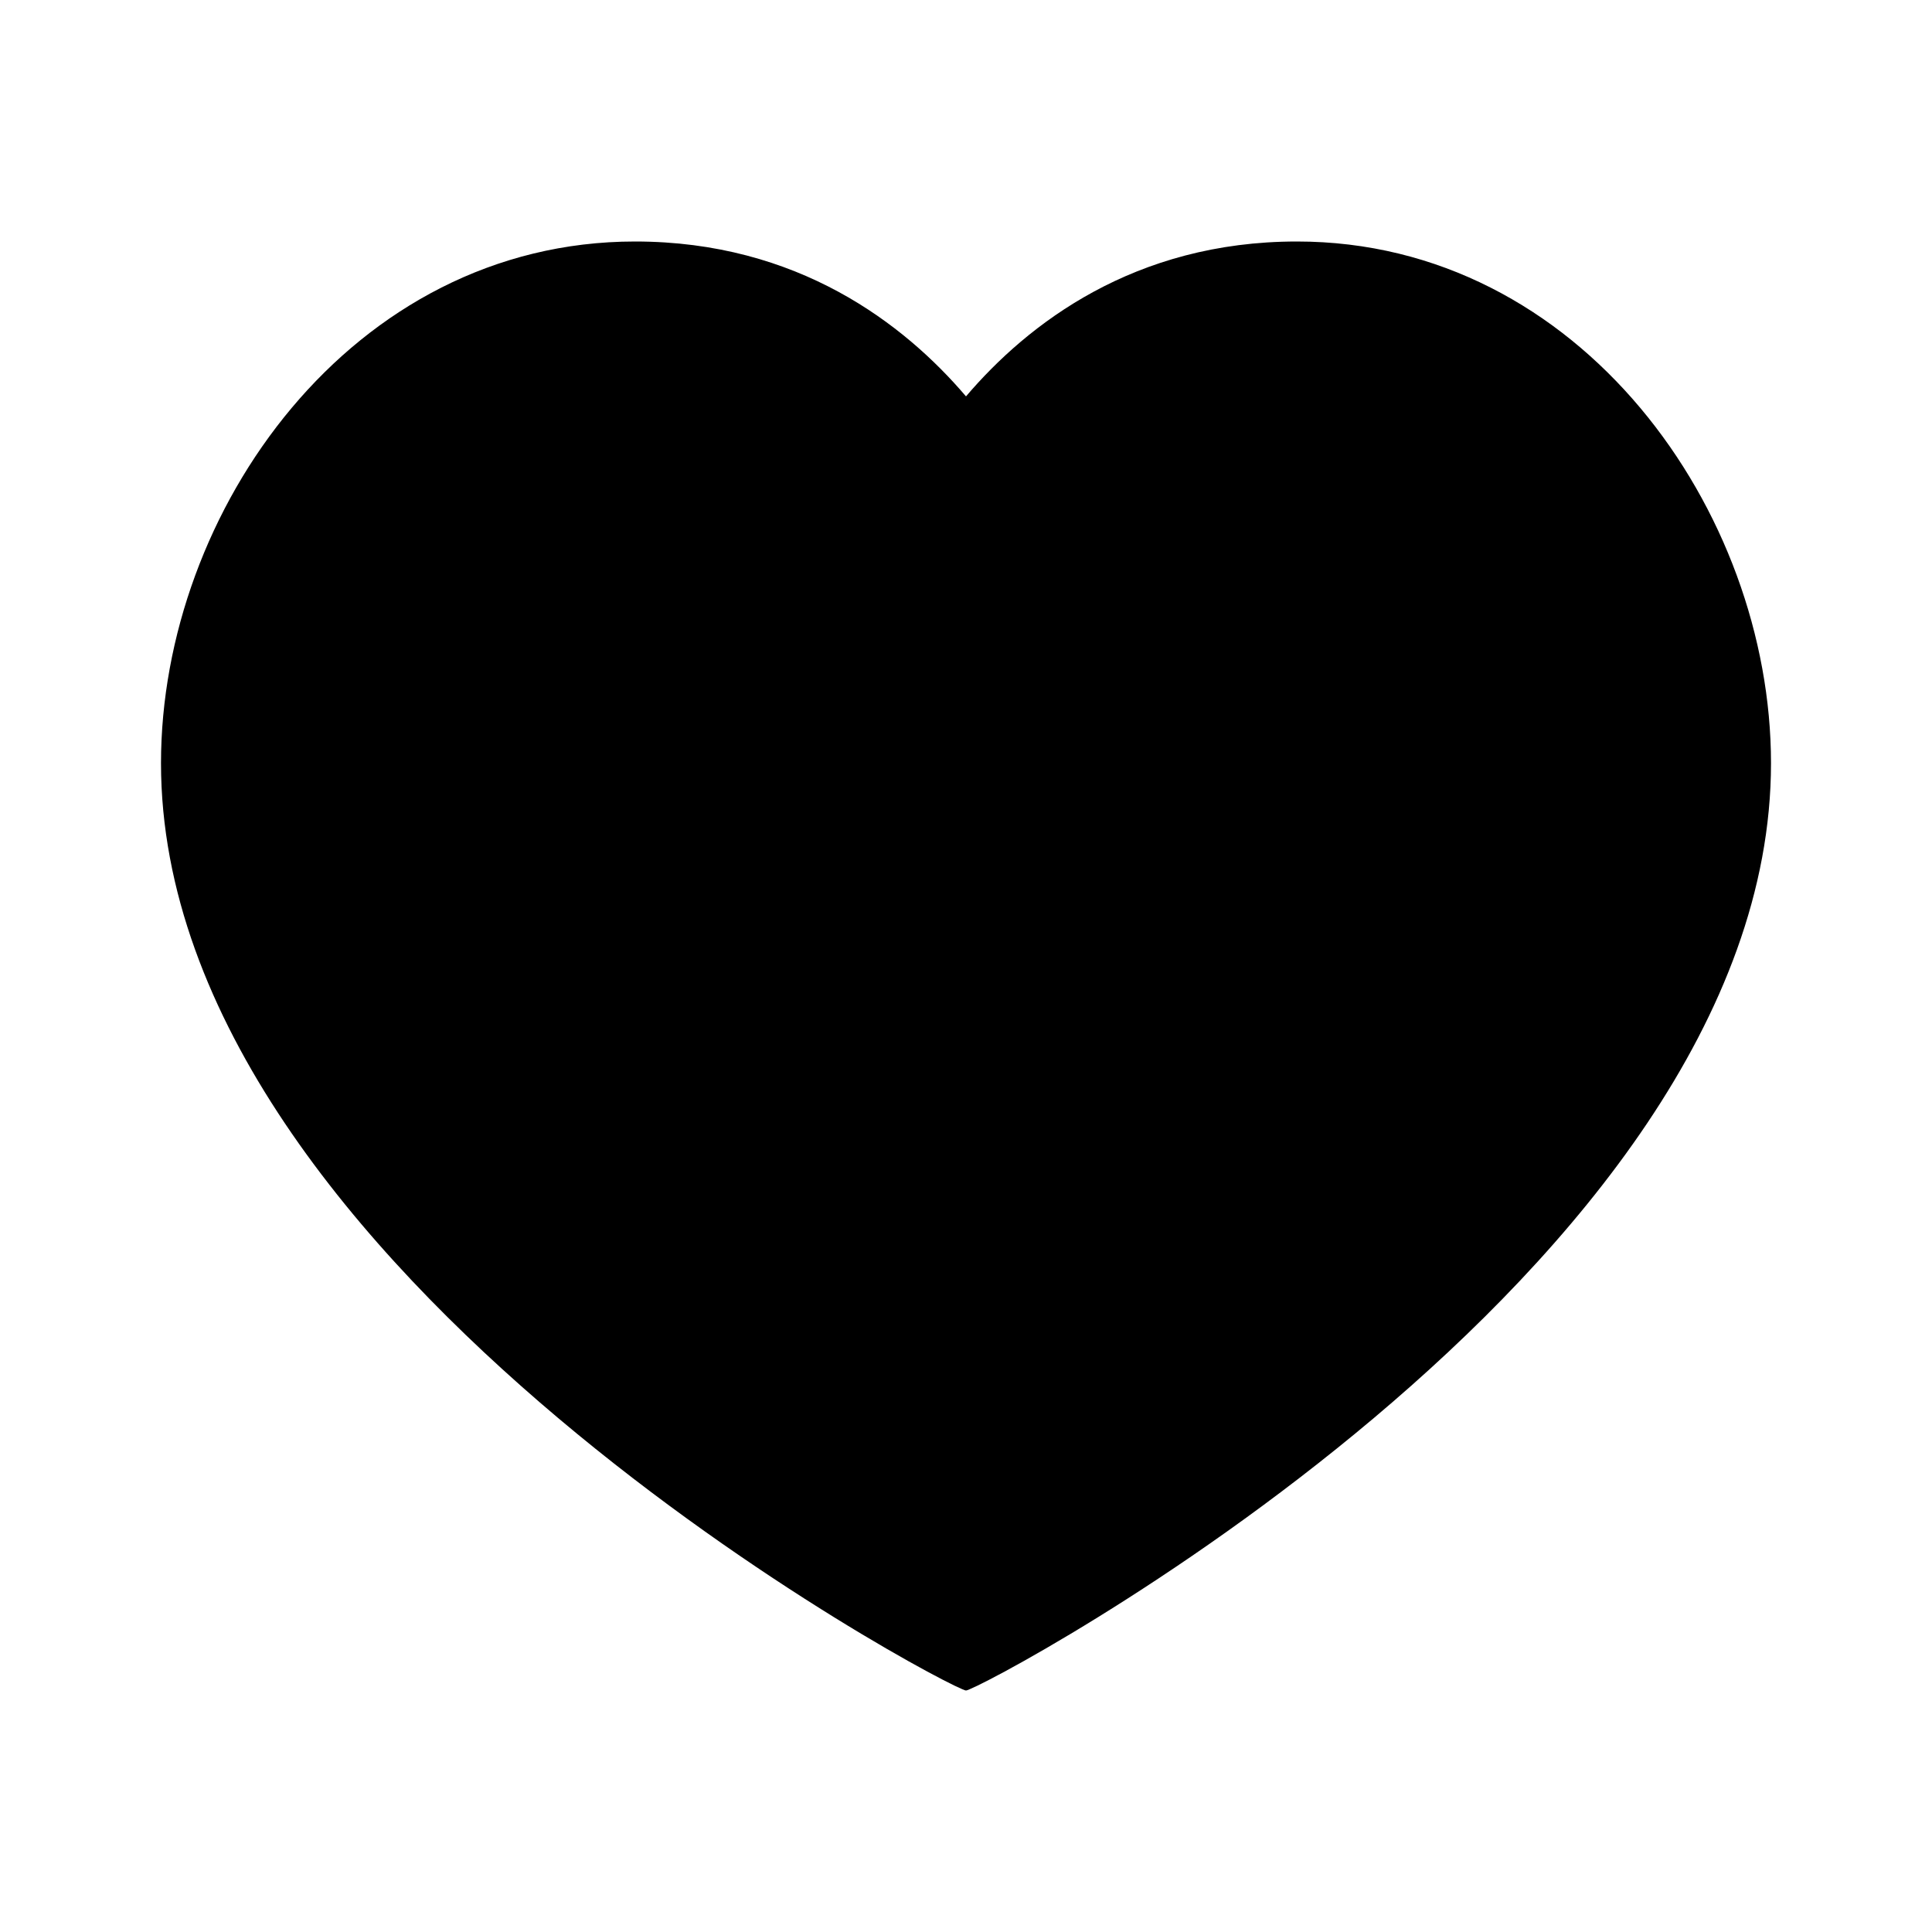
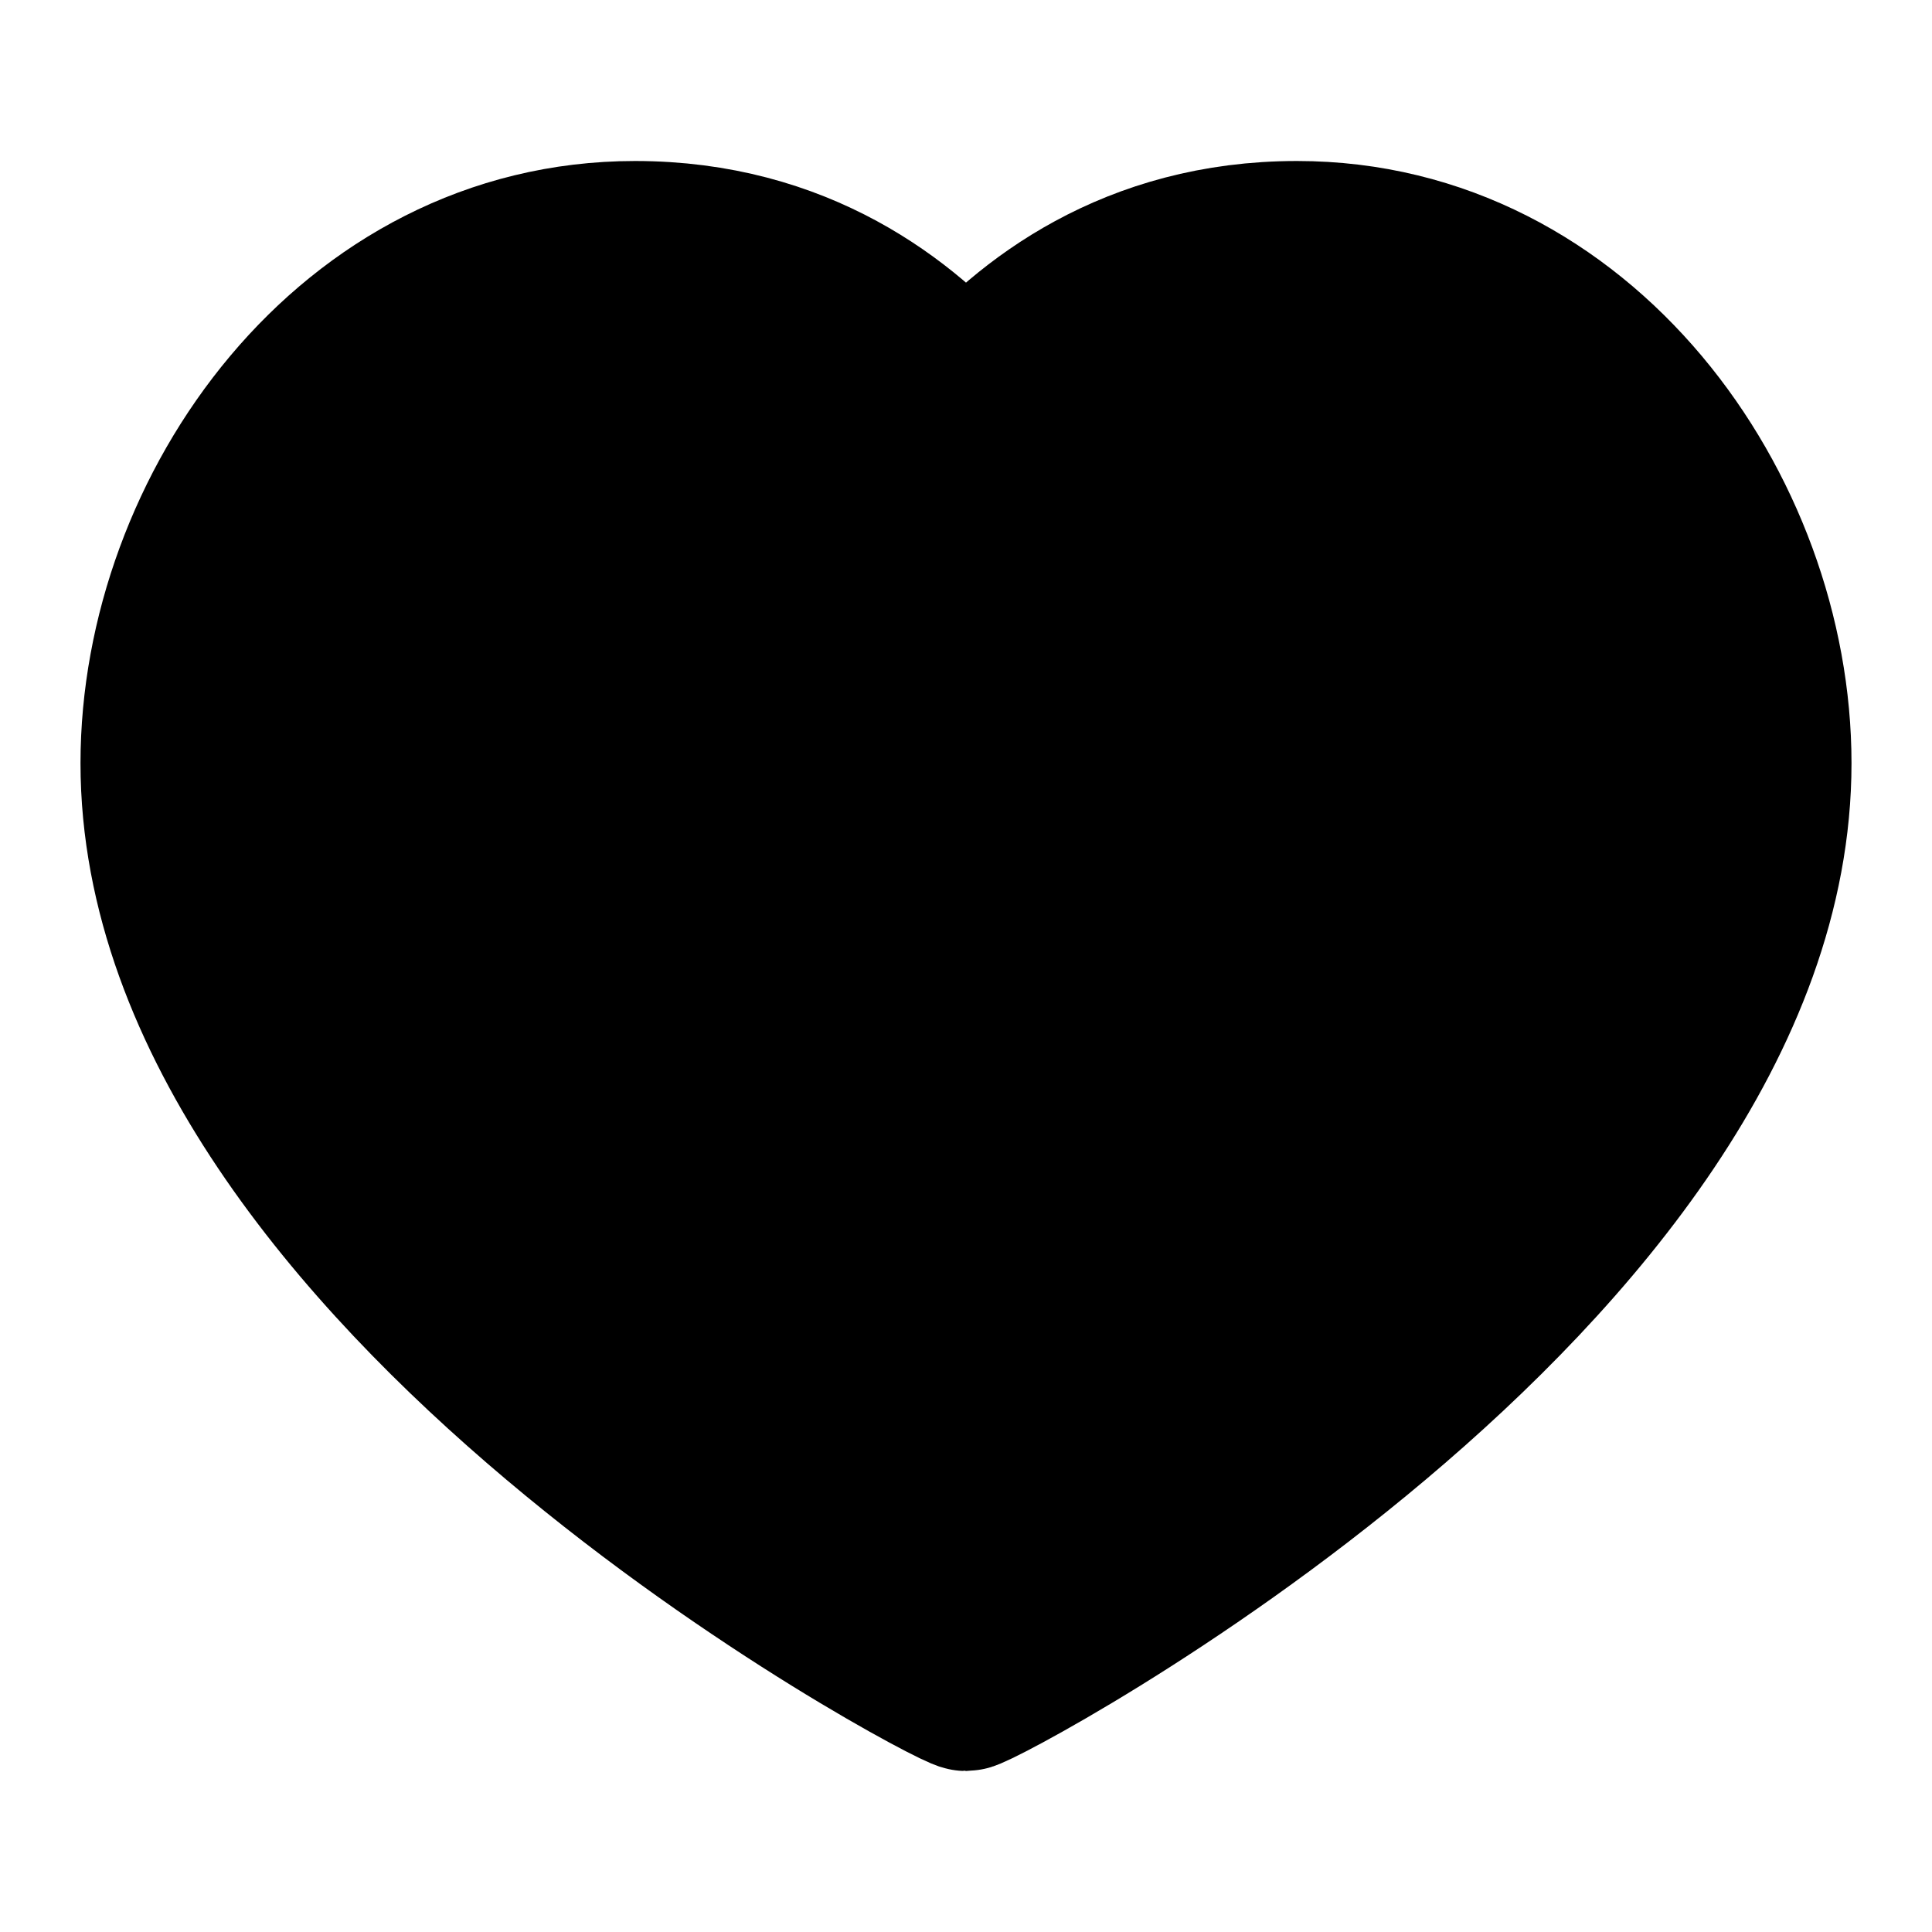
<svg xmlns="http://www.w3.org/2000/svg" viewBox="0 0 24 24" width="24" height="24" fill="none" stroke="black" stroke-width="2" stroke-linecap="round" stroke-linejoin="round">
-   <path d="M16.111 3C19.633 3 22 6.353 22 9.48 22 15.814 12.178 21 12 21c-.178 0-10-5.186-10-11.52C2 6.352 4.367 3 7.889 3 9.91 3 11.233 4.024 12 4.924 12.767 4.024 14.089 3 16.111 3Z" fill="black" stroke="none" />
+   <path d="M16.111 3C19.633 3 22 6.353 22 9.48 22 15.814 12.178 21 12 21c-.178 0-10-5.186-10-11.52C2 6.352 4.367 3 7.889 3 9.91 3 11.233 4.024 12 4.924 12.767 4.024 14.089 3 16.111 3Z" fill="black" />
</svg>
